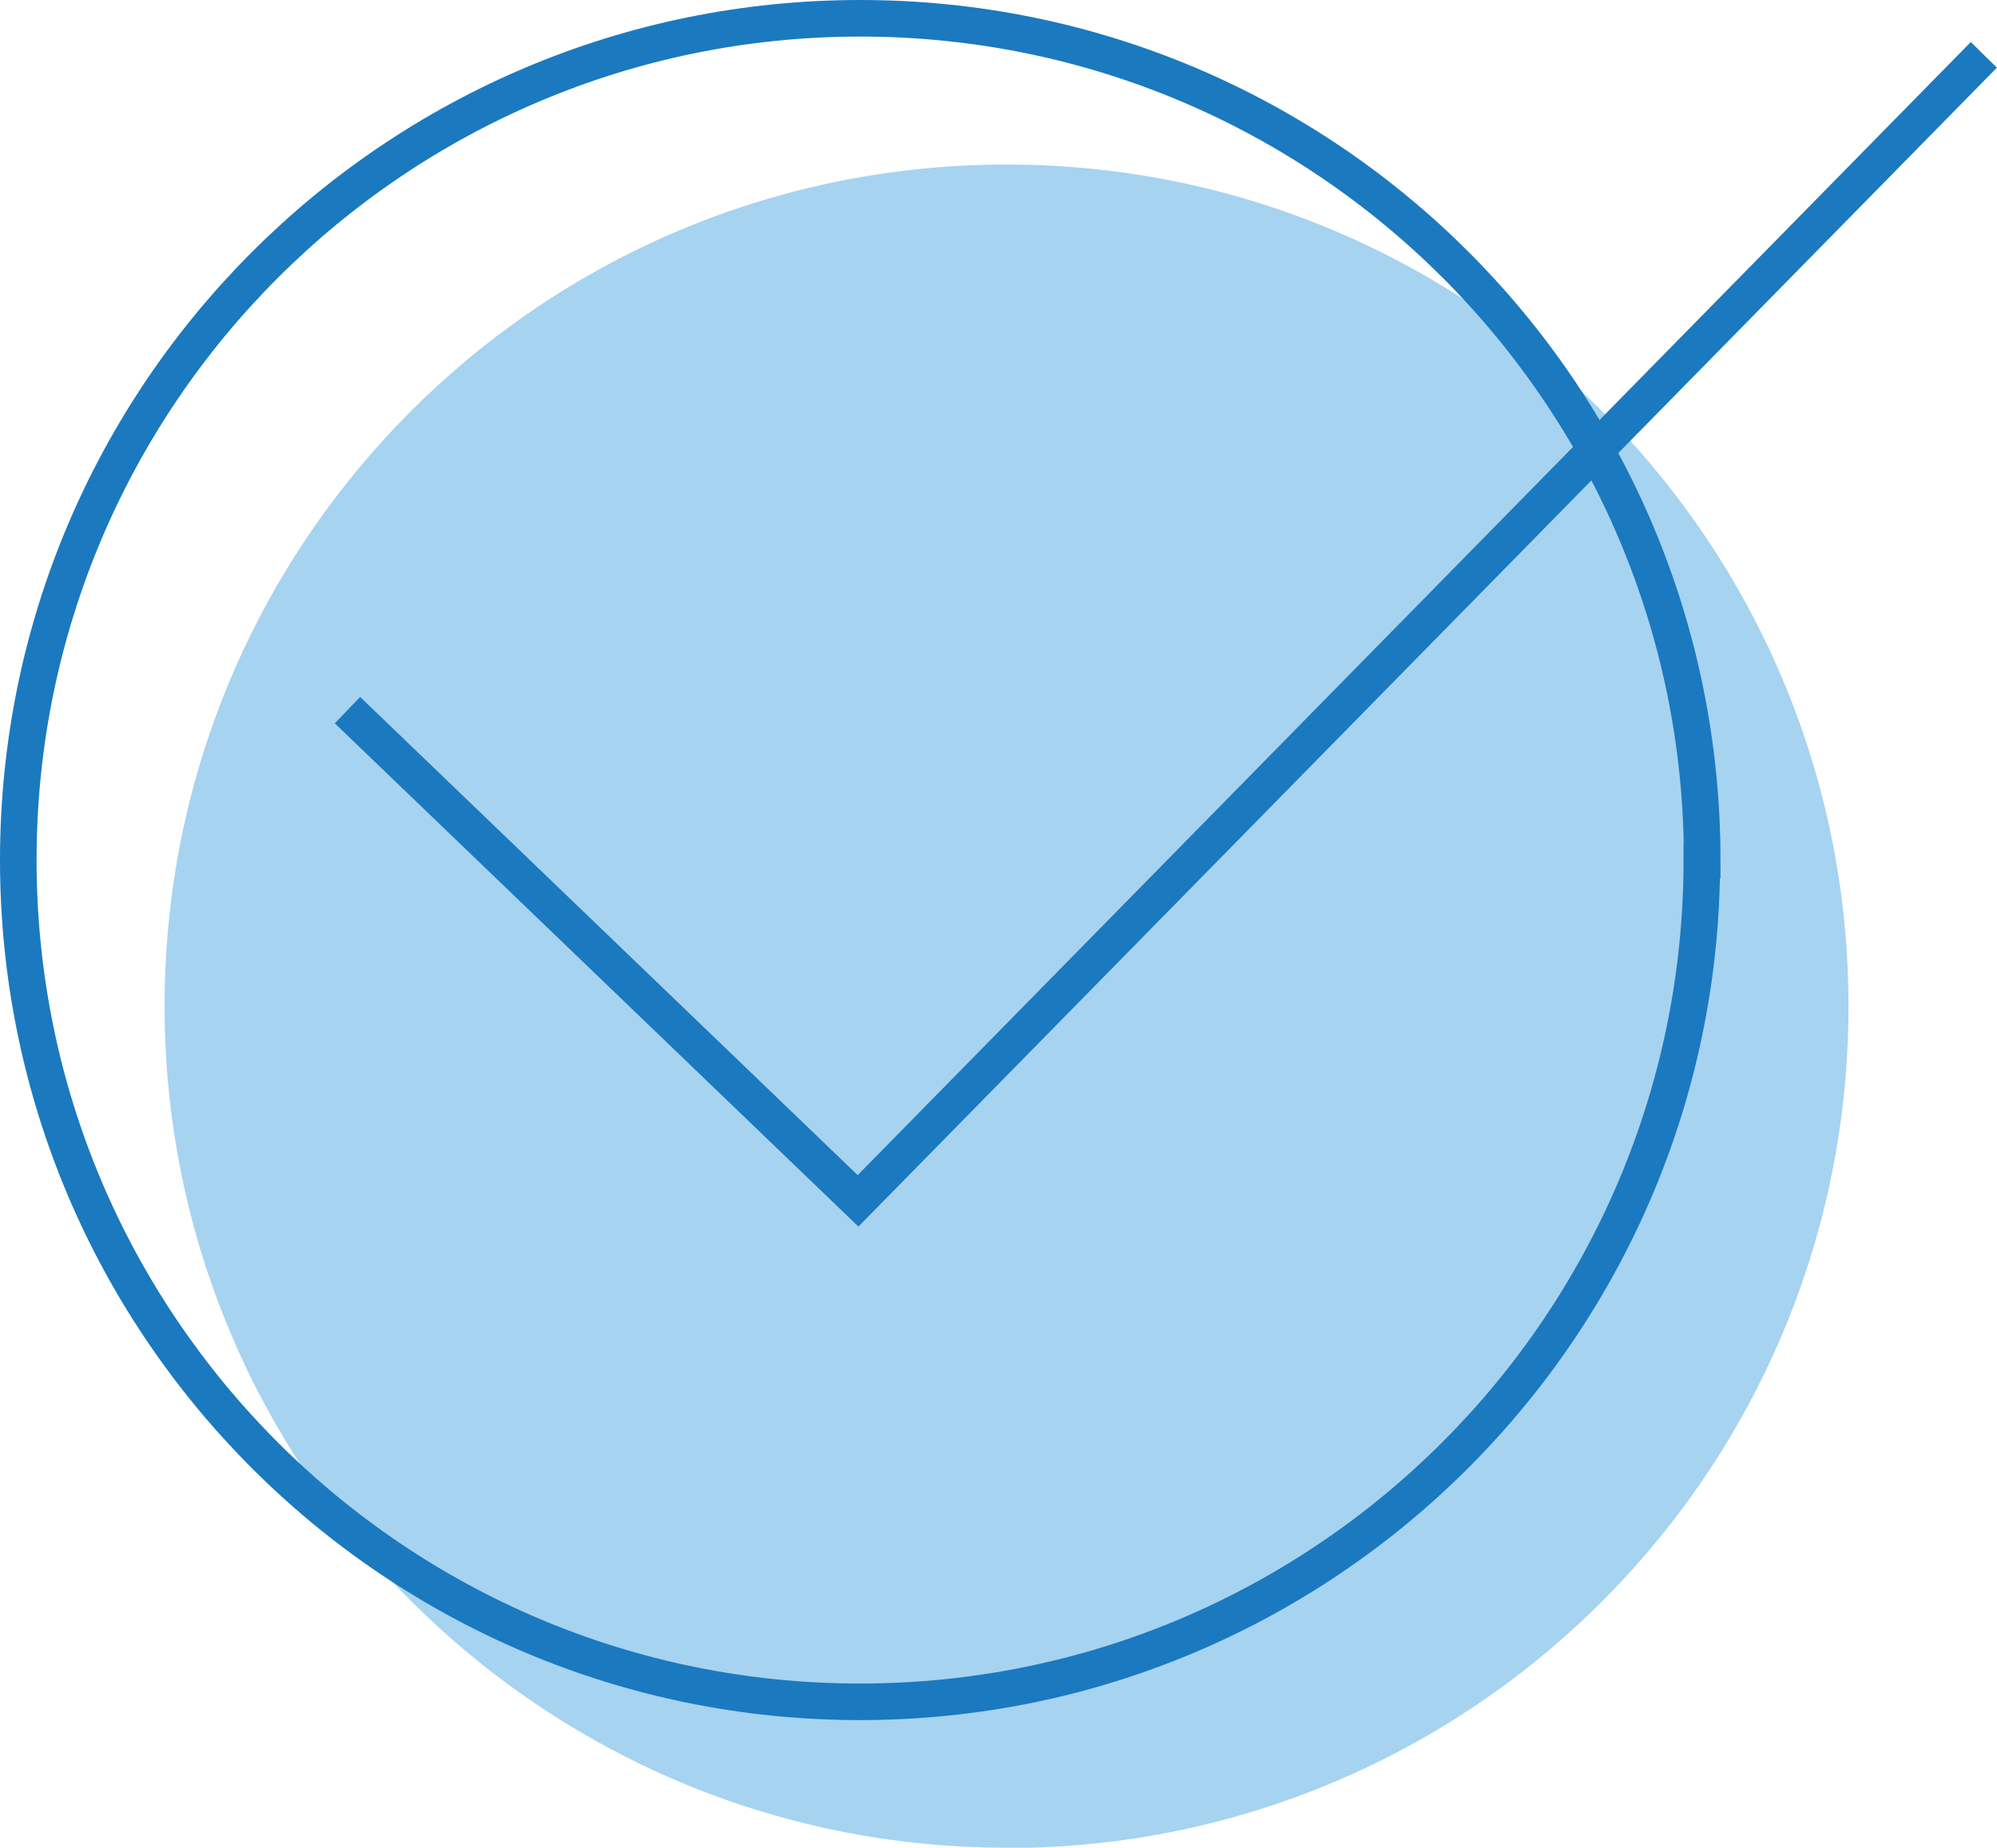
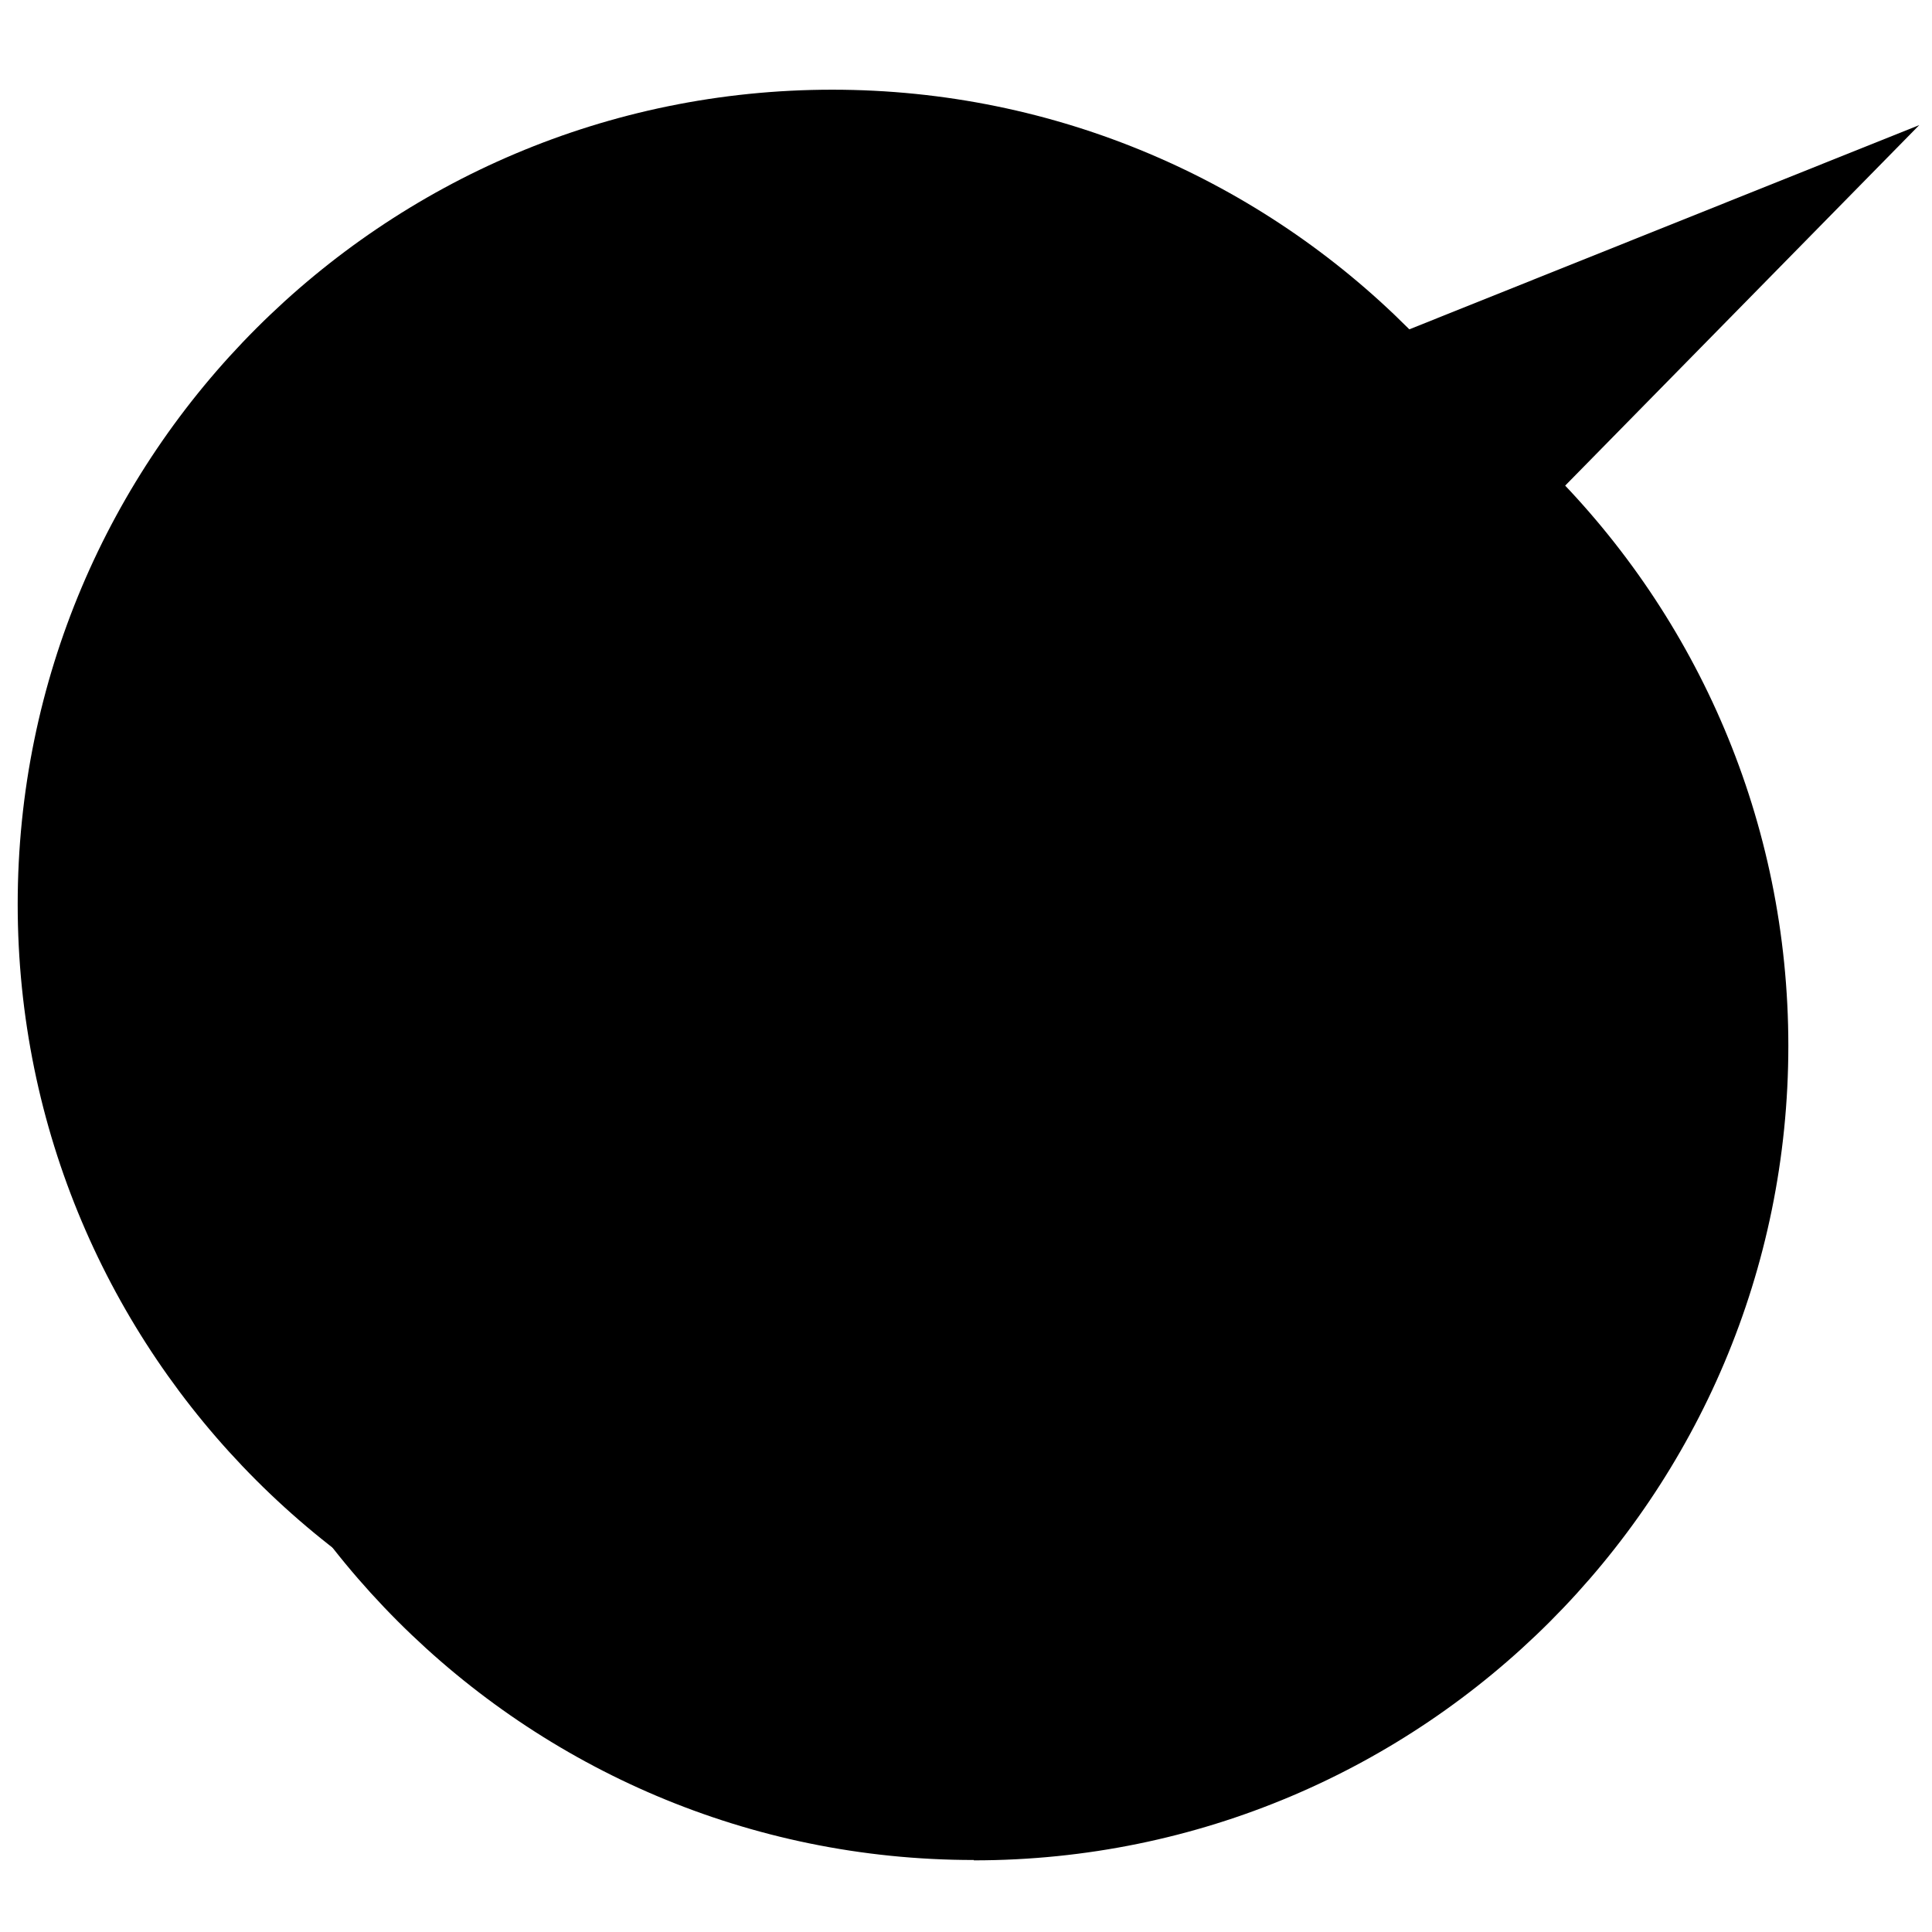
- <svg xmlns="http://www.w3.org/2000/svg" id="Layer_2" viewBox="0 0 54.6 50.53">
-   <defs>
-     <style>.cls-1{clip-path:url(#clippath);}.cls-2,.cls-3{fill:none;}.cls-2,.cls-4{stroke-width:0px;}.cls-3{stroke:#1b79bf;stroke-miterlimit:10;}.cls-4{fill:#a6d3f0;}</style>
-     <clipPath id="clippath">
-       <rect class="cls-2" width="54.6" height="50.53" />
-     </clipPath>
-   </defs>
-   <g id="Layer_1-2">
-     <g class="cls-1">
-       <path class="cls-4" d="M27.52,50.53c-12.71,0-23.02-10.31-23.02-23.02S14.8,4.5,27.52,4.5s23.02,10.31,23.02,23.02-10.3,23.02-23.02,23.02" />
-       <polyline class="cls-3" points="9.5 19.42 23.46 32.84 54.24 1.5" />
-       <path class="cls-3" d="M46.53,23.52c0,12.71-10.31,23.02-23.02,23.02S.5,36.23.5,23.52,10.81.5,23.52.5s23.02,10.3,23.02,23.02Z" />
-     </g>
-   </g>
+ <svg xmlns="http://www.w3.org/2000/svg" viewBox="0 0 54.6 50.53" width="48px" height="48px">
+   <path class="wwu-cls-4" d="M27.52,50.53c-12.71,0-23.02-10.31-23.02-23.02S14.8,4.5,27.52,4.5s23.02,10.31,23.02,23.02-10.3,23.02-23.02,23.02" />
+   <polyline class="wwu-cls-3" points="9.5 19.42 23.46 32.84 54.24 1.5" />
+   <path class="wwu-cls-3" d="M46.53,23.52c0,12.71-10.31,23.02-23.02,23.02S.5,36.23.5,23.52,10.81.5,23.52.5s23.02,10.3,23.02,23.02Z" />
</svg>
